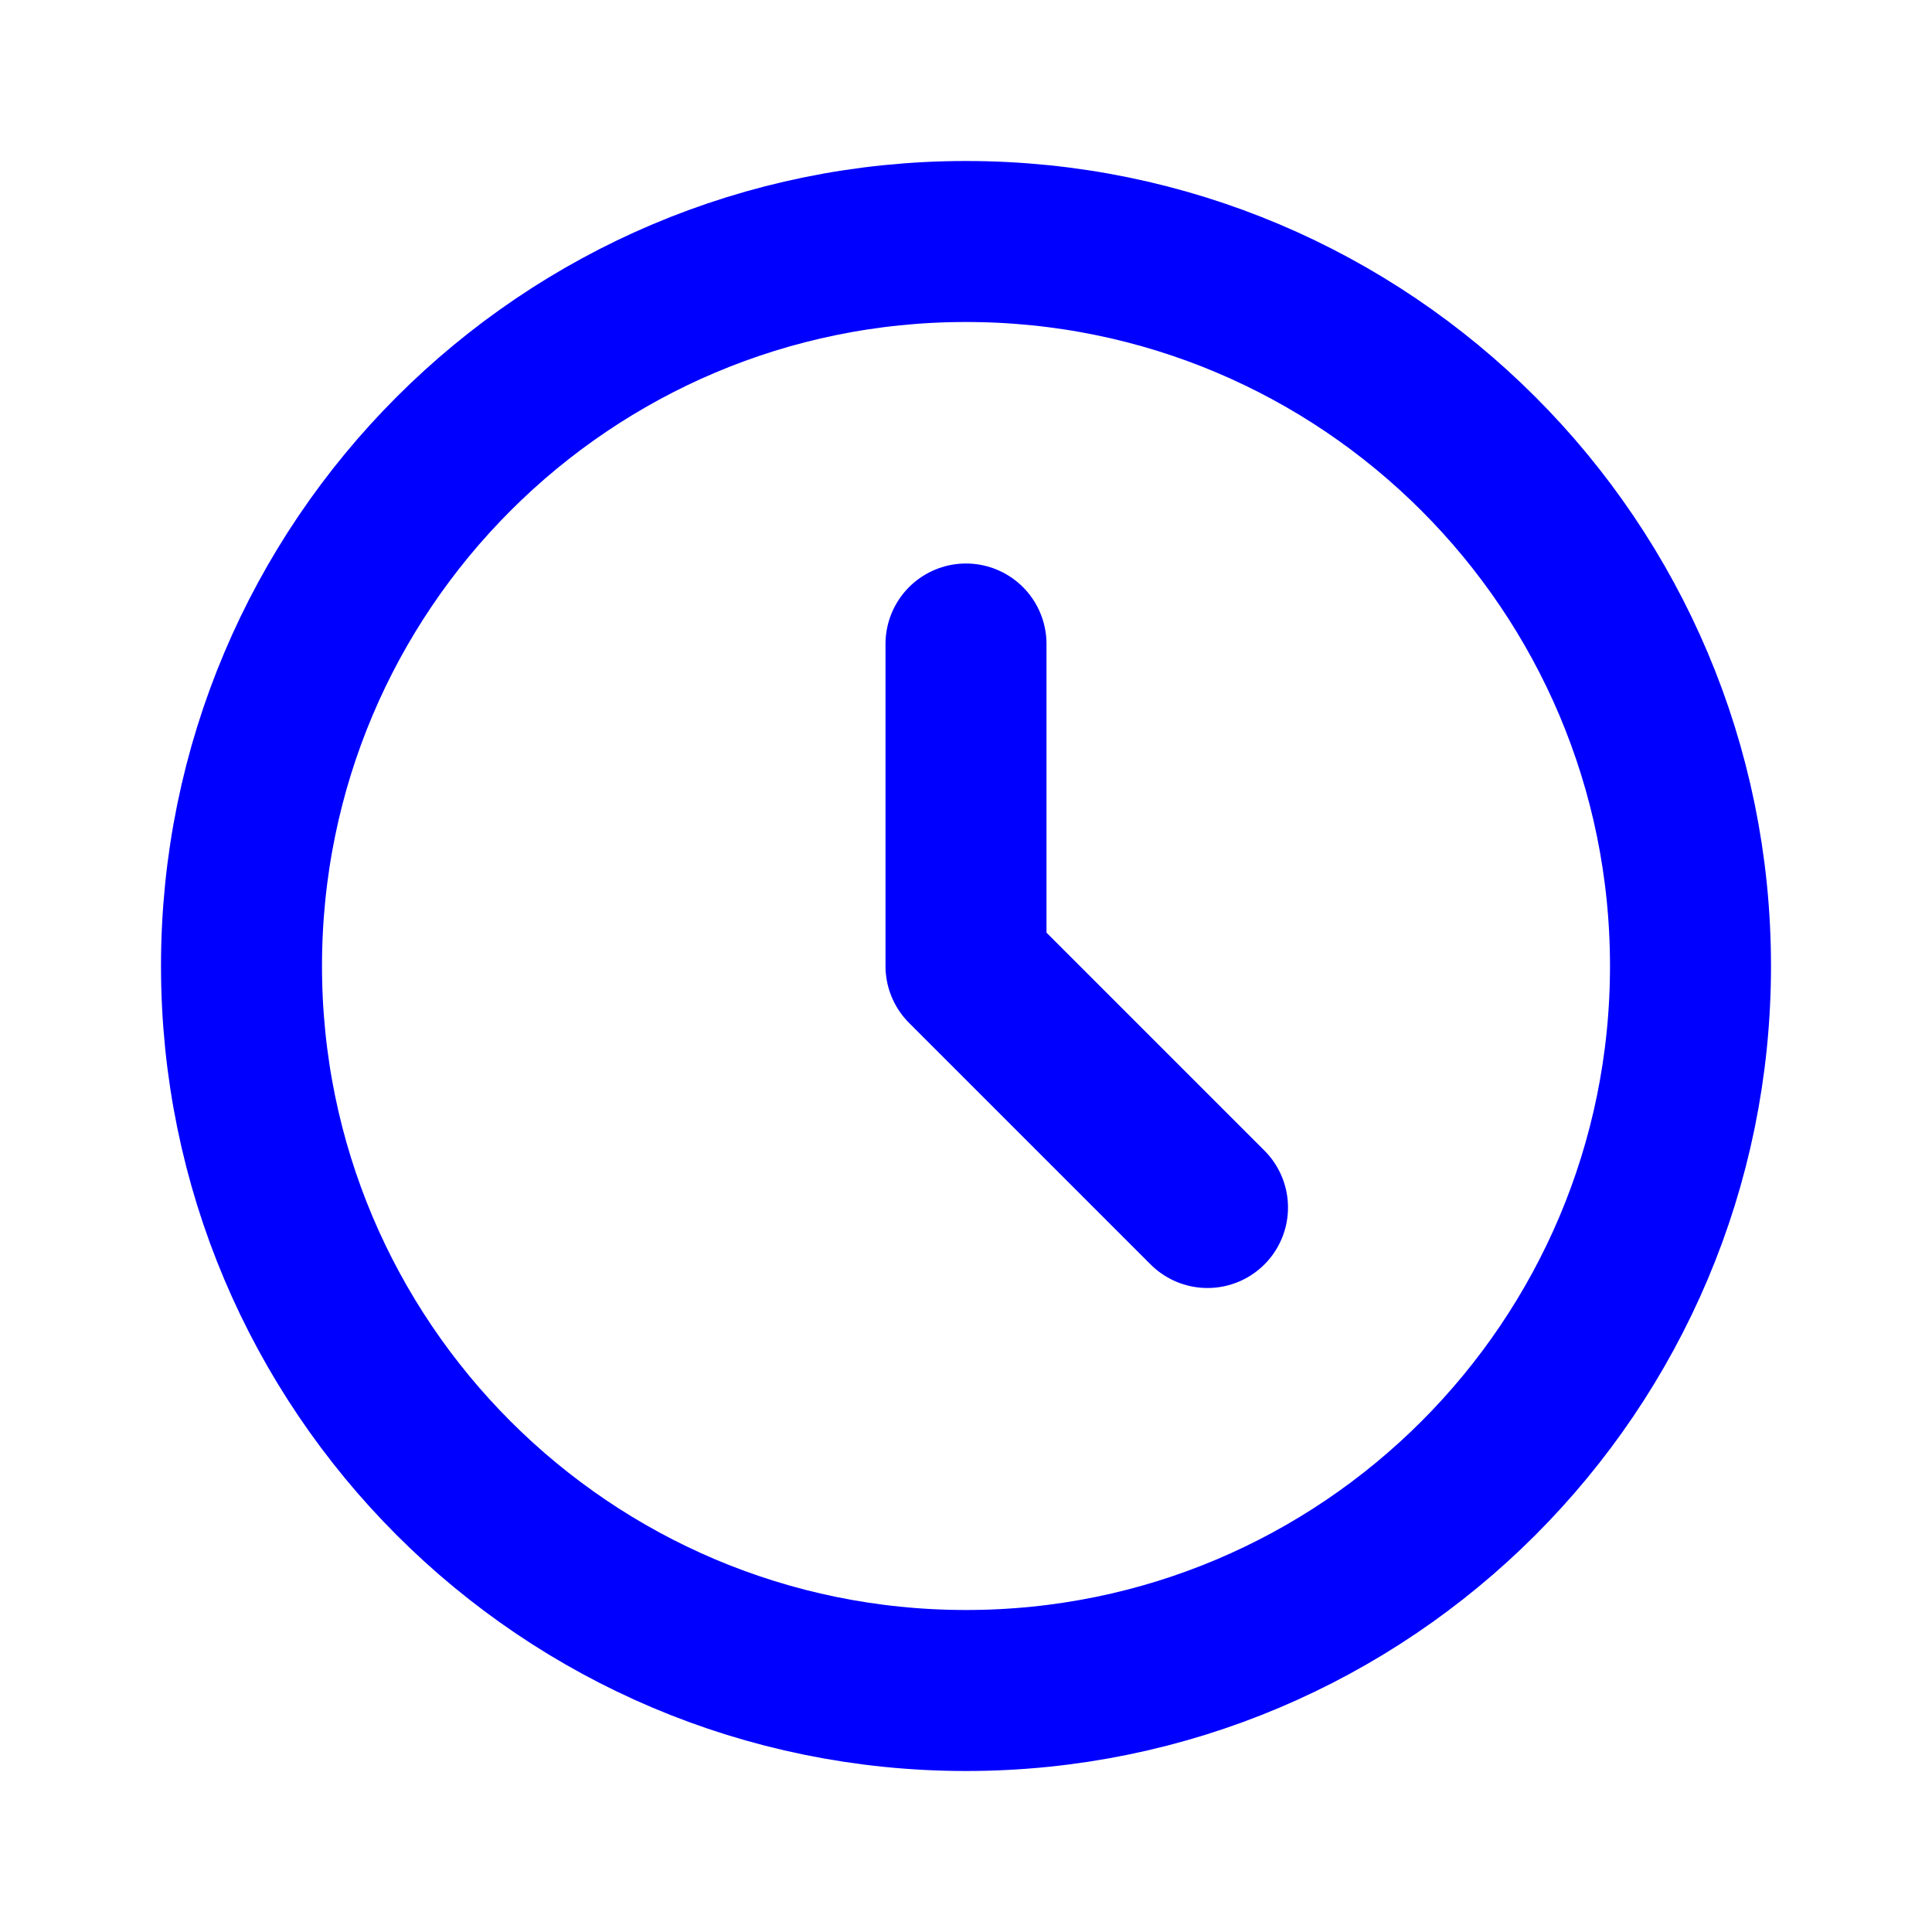
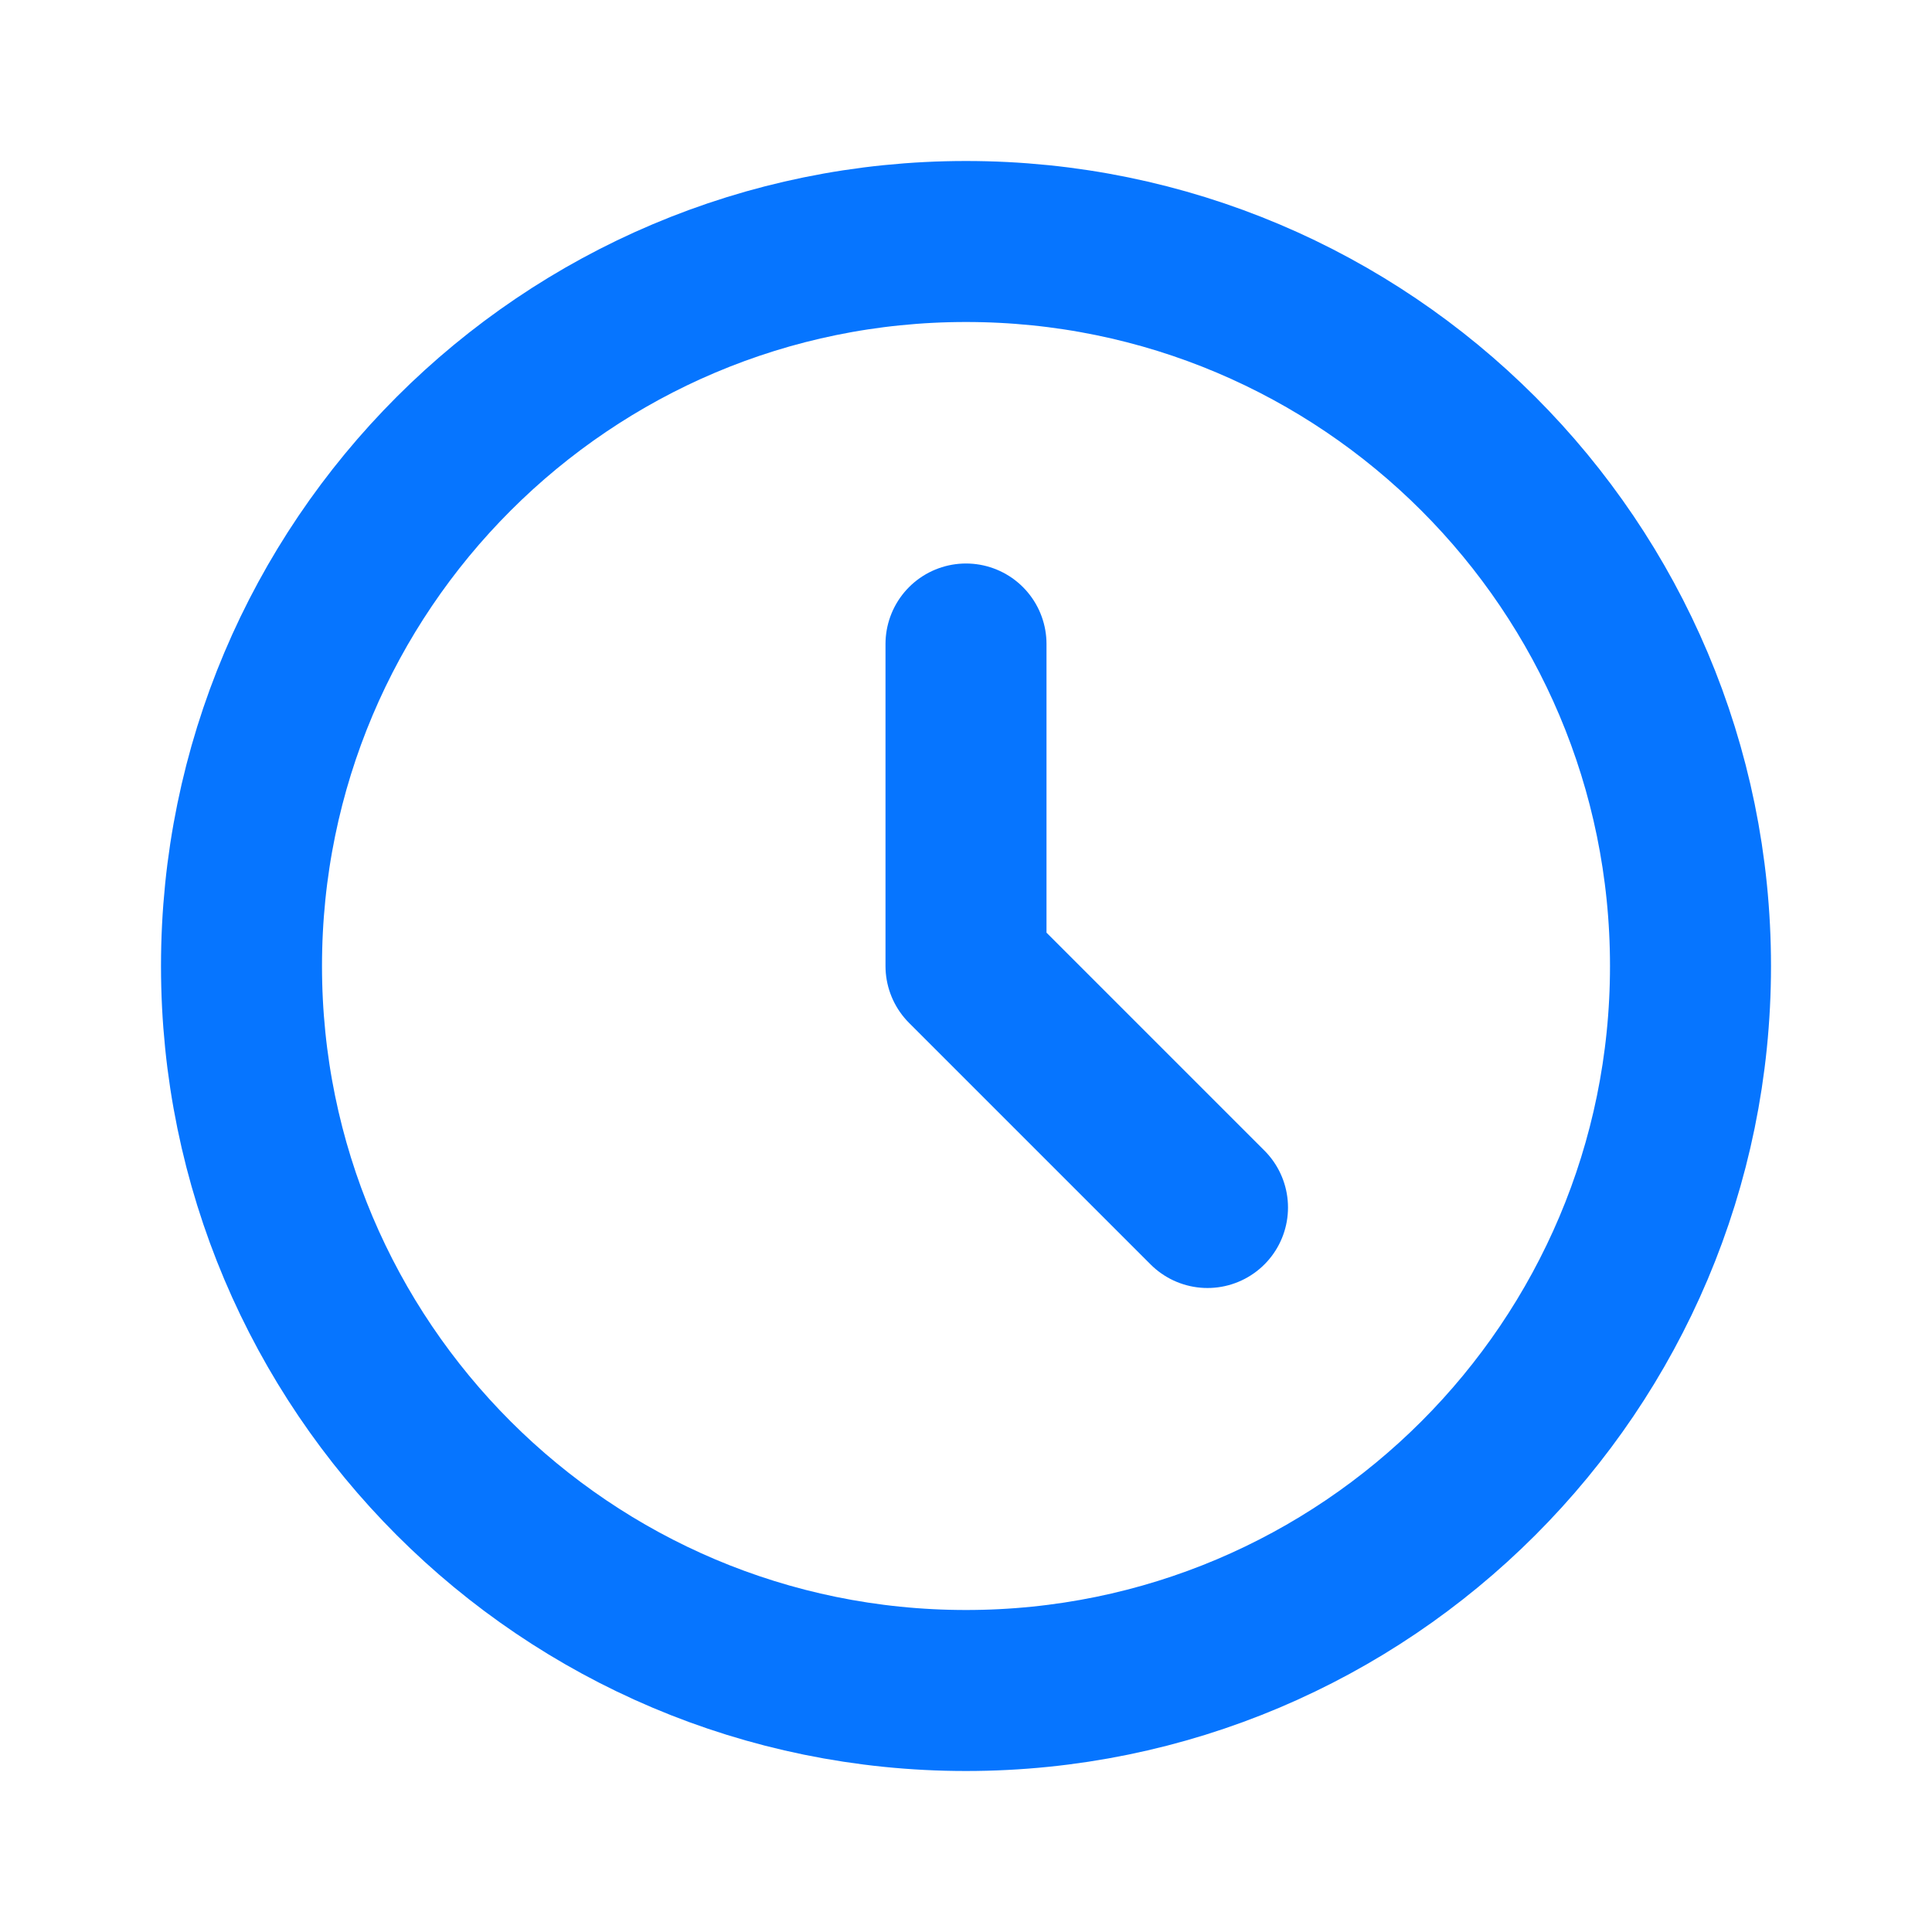
- <svg xmlns="http://www.w3.org/2000/svg" class="h-6 w-6" fill="none" stroke="blue" stroke-width="2" viewBox="0 0 24 24">
+ <svg xmlns="http://www.w3.org/2000/svg" class="h-6 w-6" fill="none" stroke="#0675ff" stroke-width="2" viewBox="0 0 24 24">
  <path d="M12 8v4l3 3m6-3a9 9 0 11-18 0 9 9 0 0118 0z" stroke-linecap="round" stroke-linejoin="round" />
</svg>
